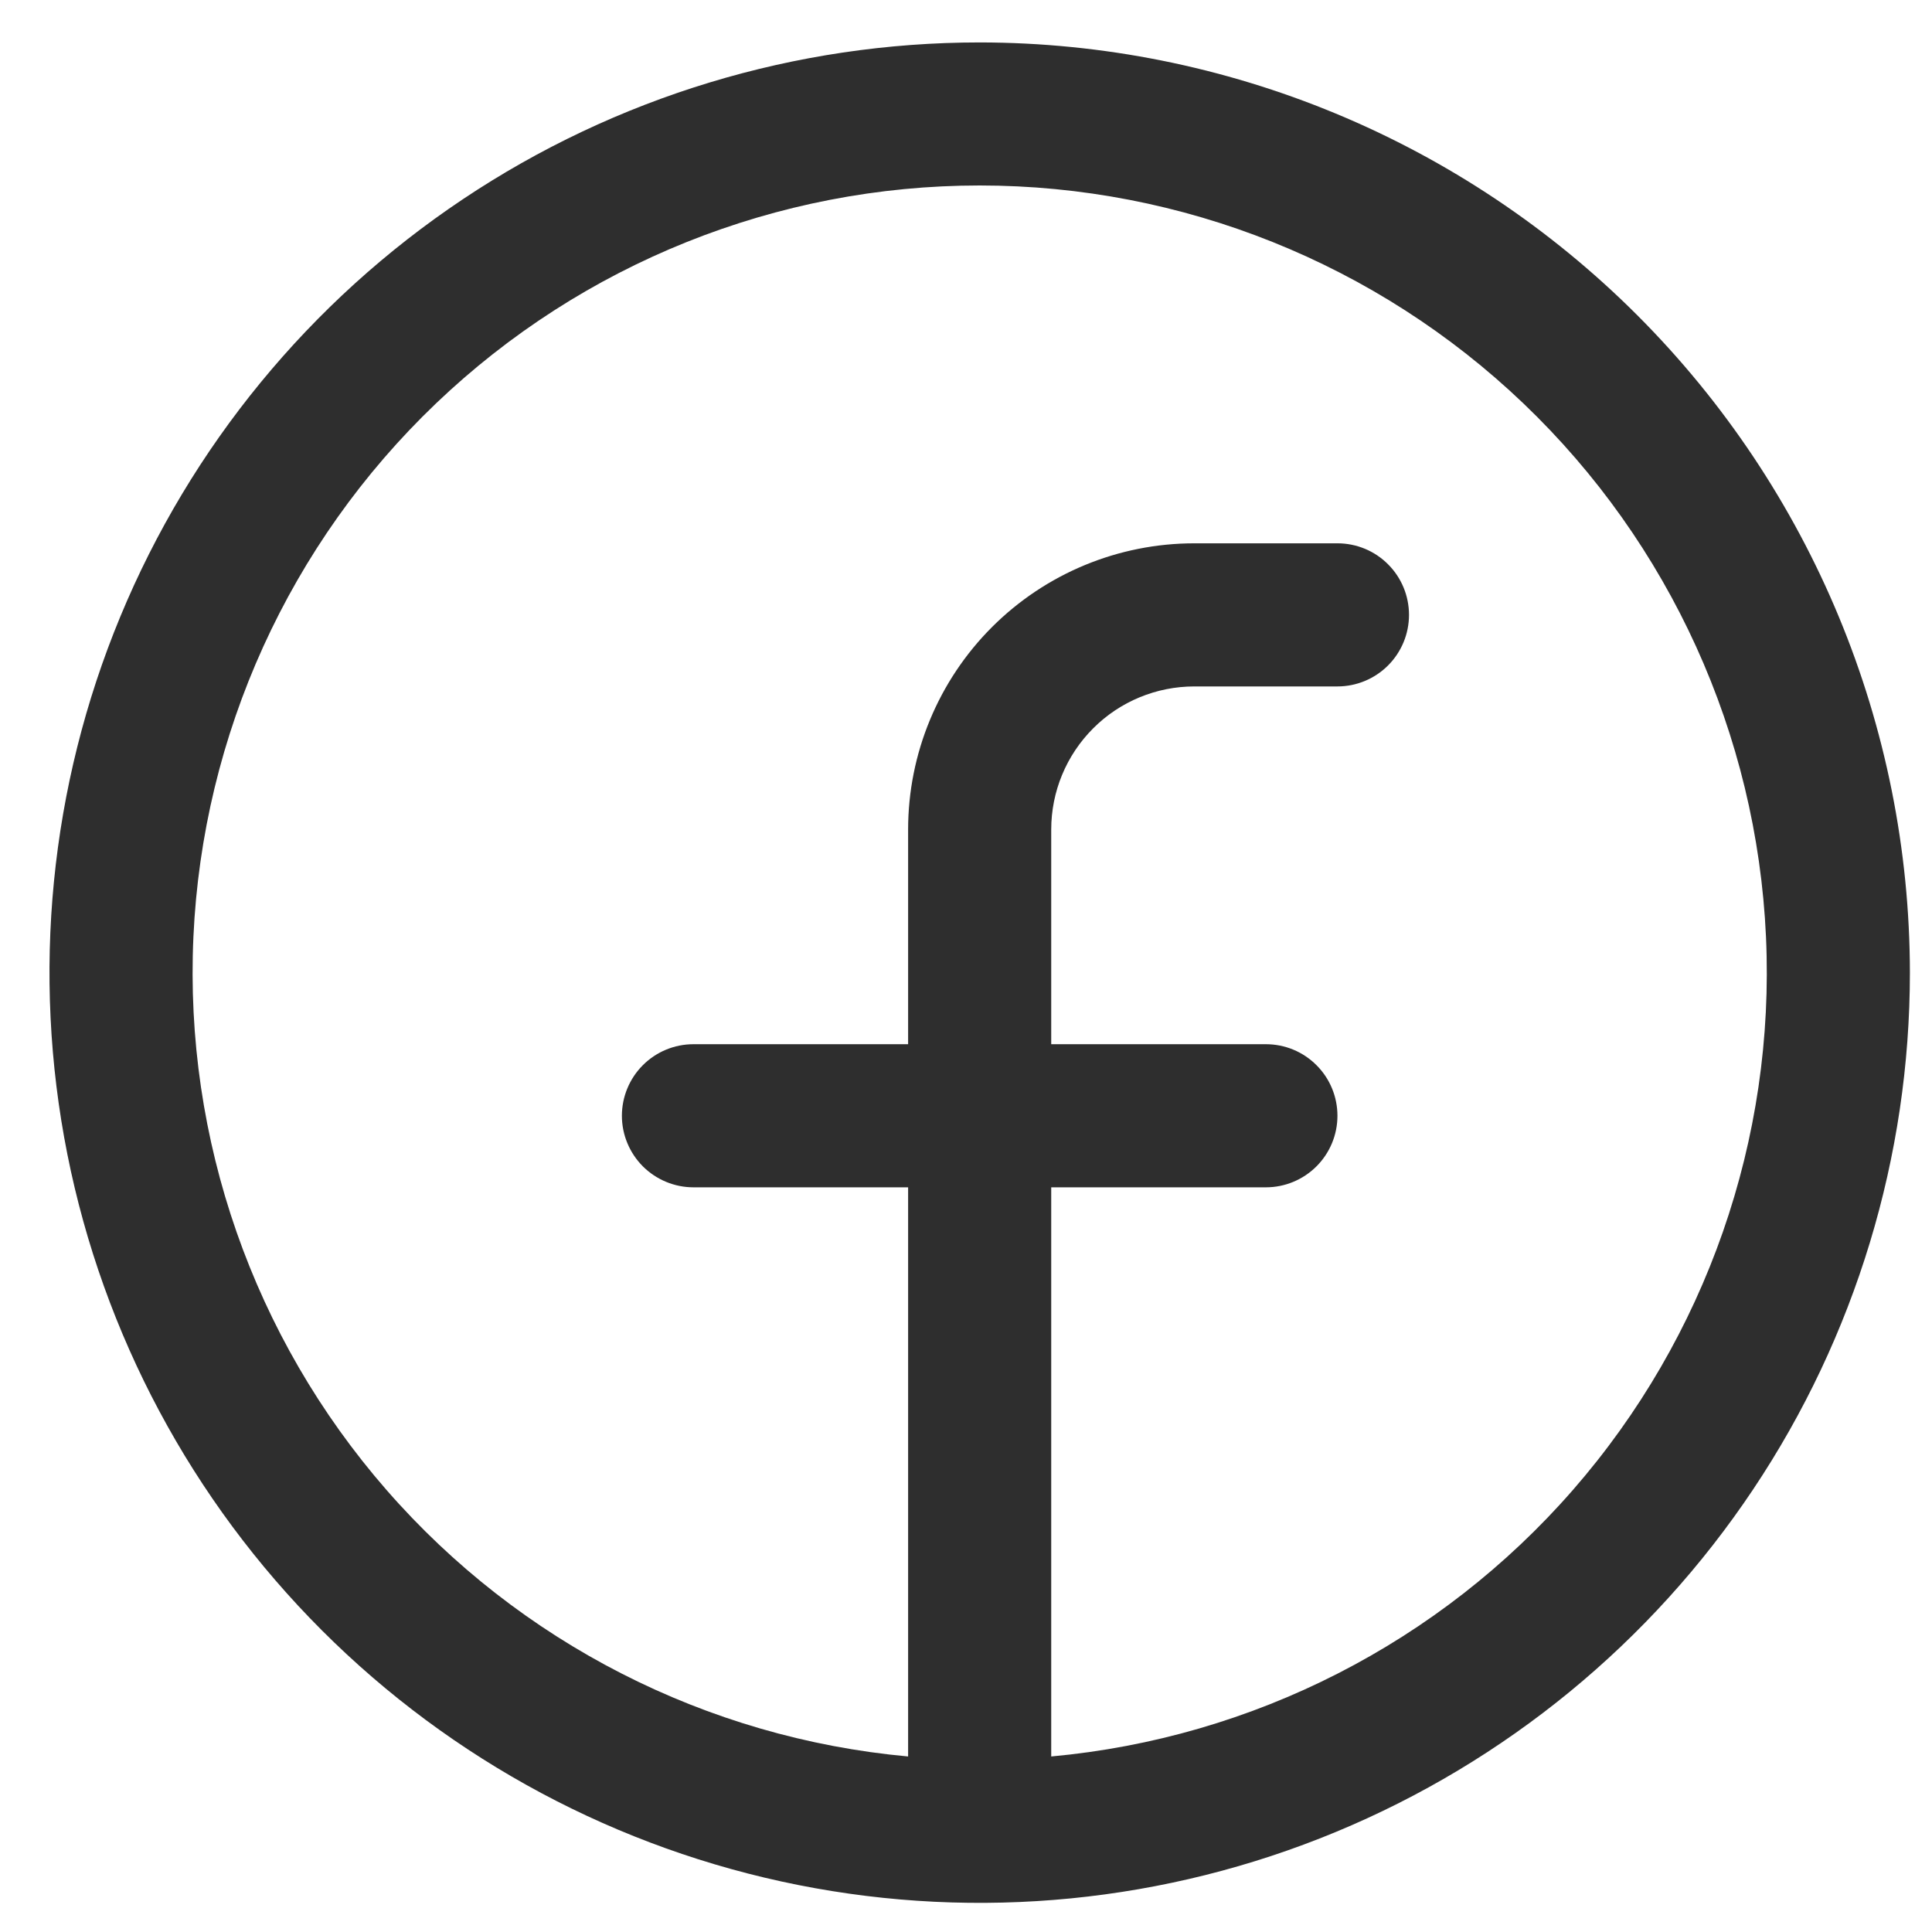
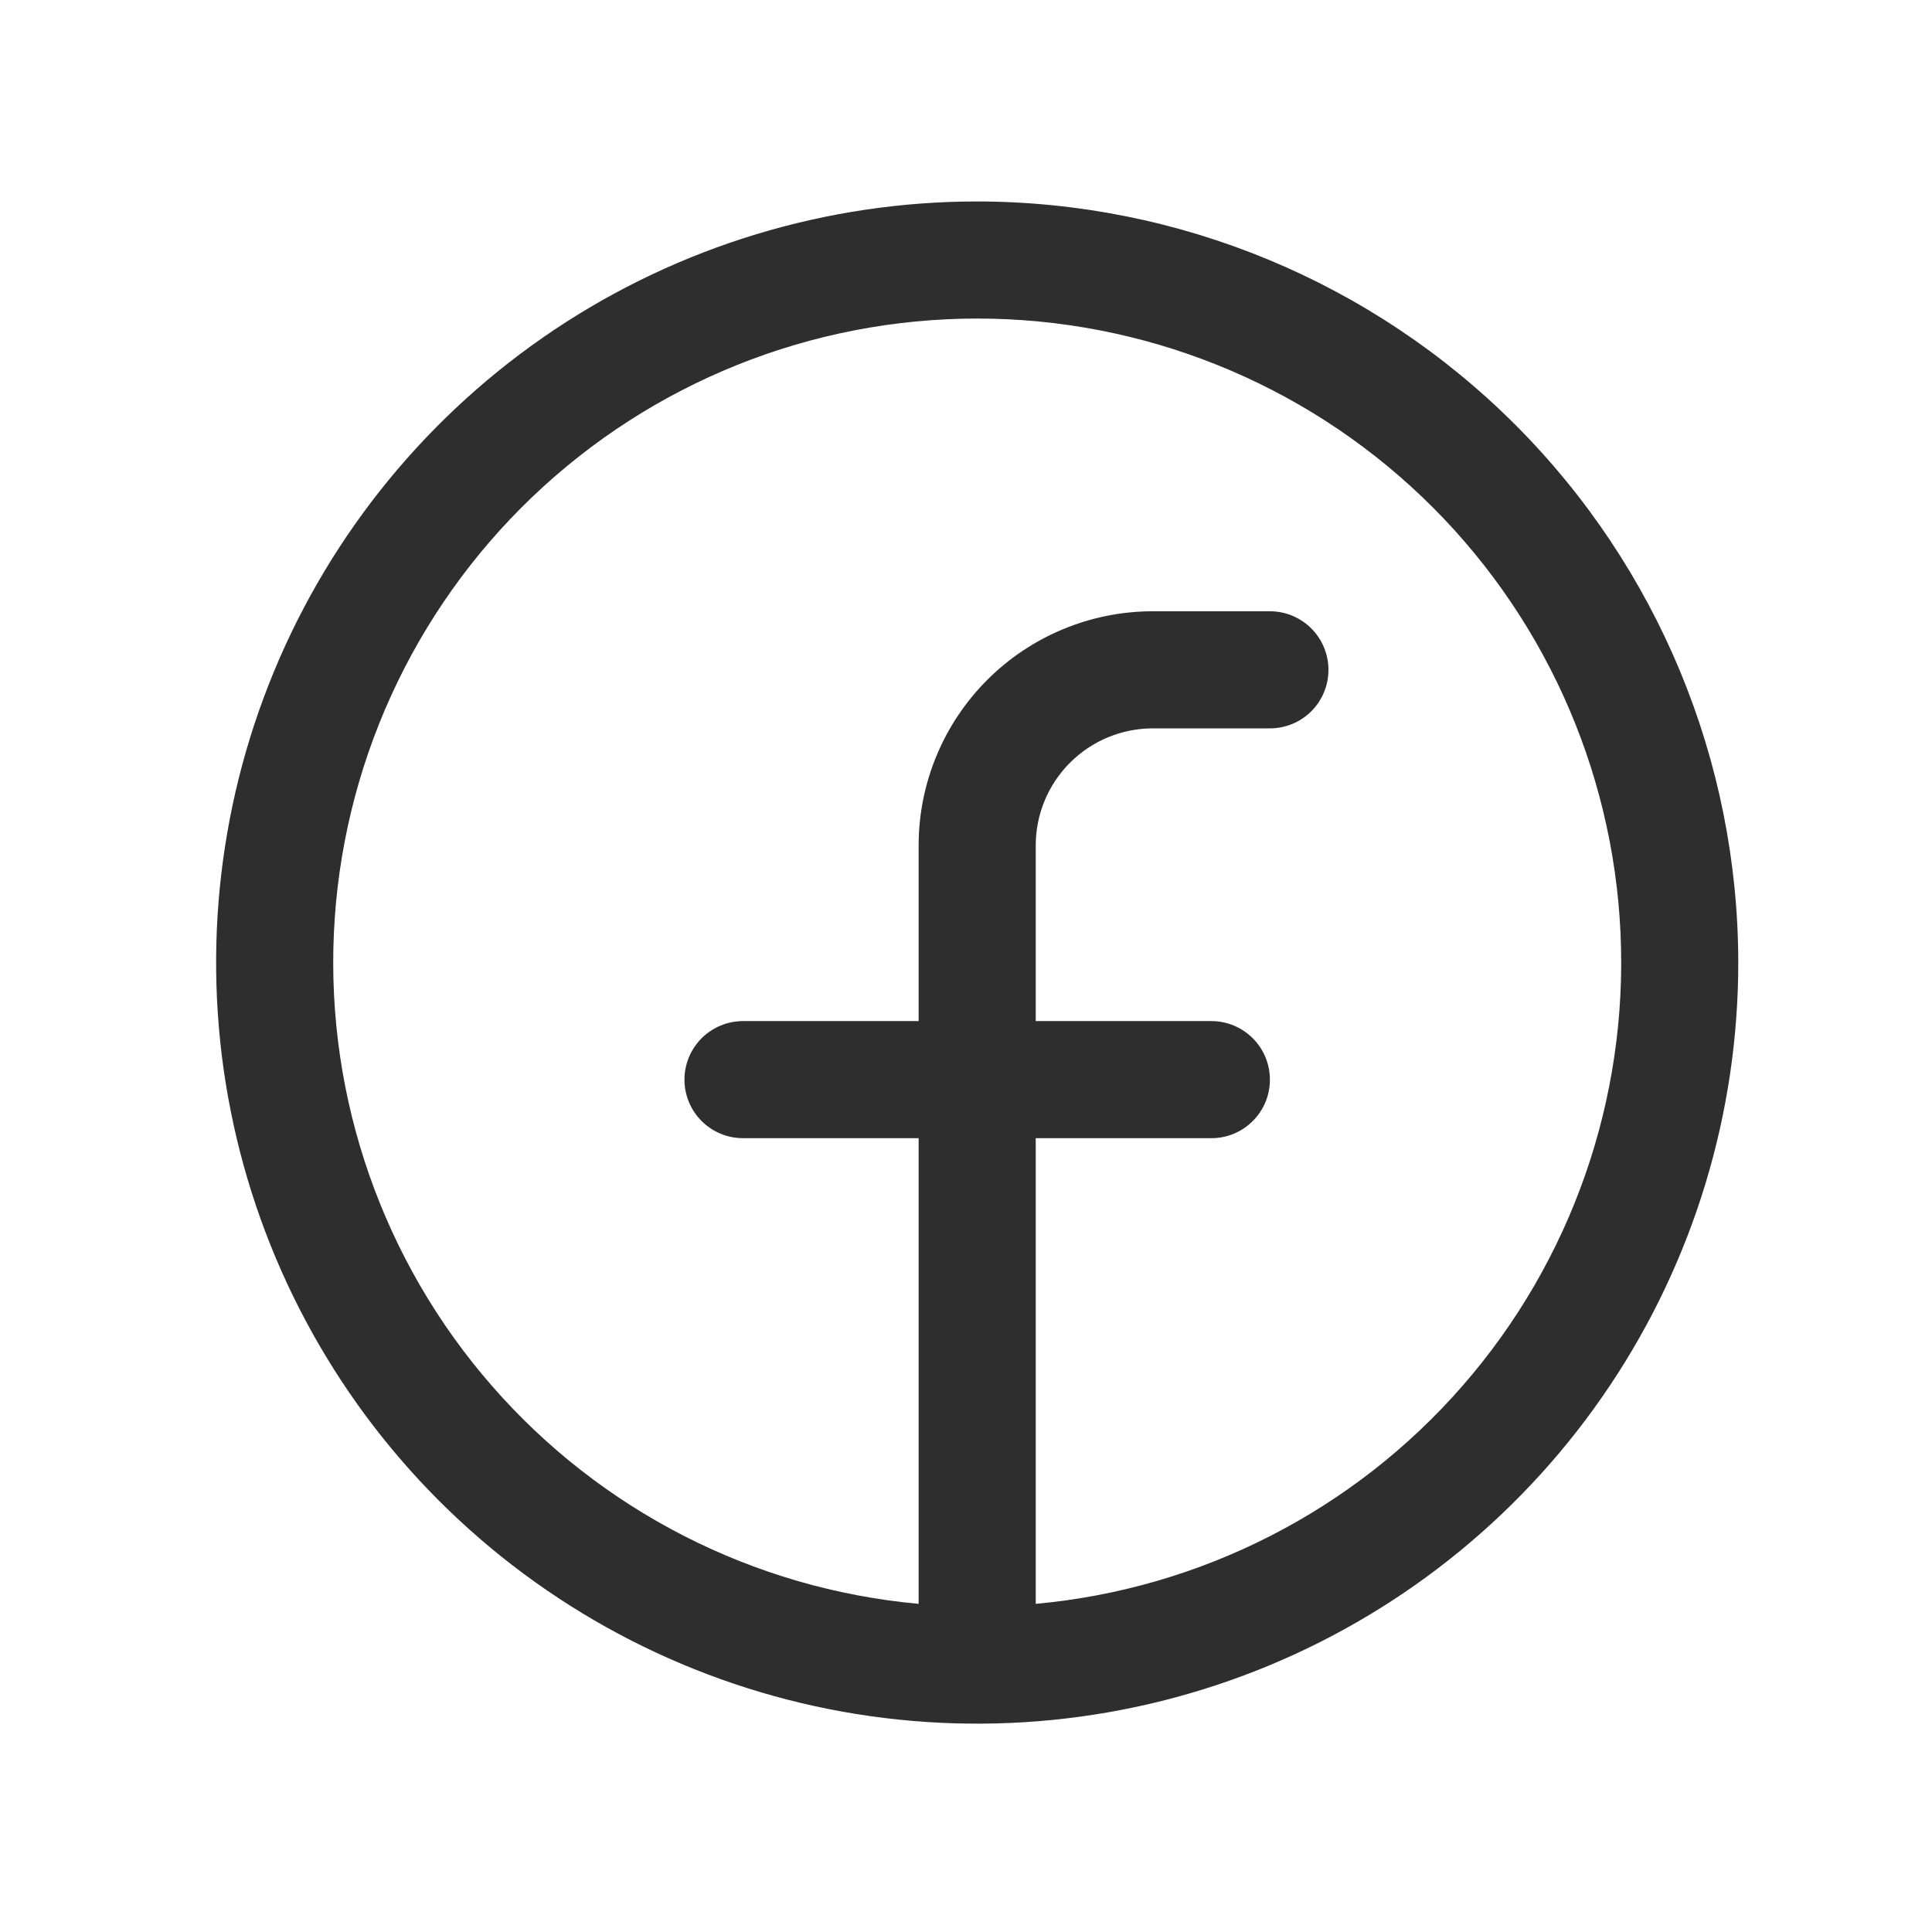
- <svg xmlns="http://www.w3.org/2000/svg" width="27" height="27" viewBox="0 0 27 27" fill="none">
-   <path d="M13.691 0.593C11.12 0.593 8.607 1.355 6.469 2.784C4.331 4.212 2.665 6.242 1.681 8.618C0.697 10.993 0.44 13.607 0.941 16.129C1.443 18.651 2.681 20.967 4.499 22.785C6.317 24.603 8.633 25.841 11.155 26.343C13.677 26.845 16.291 26.587 18.666 25.603C21.042 24.619 23.072 22.953 24.5 20.815C25.929 18.677 26.691 16.164 26.691 13.593C26.688 10.146 25.317 6.842 22.88 4.404C20.443 1.967 17.138 0.596 13.691 0.593ZM14.691 24.547V16.593H17.691C17.957 16.593 18.211 16.487 18.398 16.3C18.586 16.112 18.691 15.858 18.691 15.593C18.691 15.328 18.586 15.073 18.398 14.886C18.211 14.698 17.957 14.593 17.691 14.593H14.691V11.593C14.691 11.062 14.902 10.554 15.277 10.179C15.652 9.803 16.161 9.593 16.691 9.593H18.691C18.957 9.593 19.211 9.487 19.398 9.3C19.586 9.112 19.691 8.858 19.691 8.593C19.691 8.328 19.586 8.073 19.398 7.886C19.211 7.698 18.957 7.593 18.691 7.593H16.691C15.63 7.593 14.613 8.014 13.863 8.764C13.113 9.514 12.691 10.532 12.691 11.593V14.593H9.691C9.426 14.593 9.172 14.698 8.984 14.886C8.797 15.073 8.691 15.328 8.691 15.593C8.691 15.858 8.797 16.112 8.984 16.3C9.172 16.487 9.426 16.593 9.691 16.593H12.691V24.547C9.872 24.289 7.261 22.955 5.401 20.822C3.54 18.688 2.574 15.919 2.703 13.092C2.832 10.264 4.046 7.594 6.092 5.639C8.139 3.683 10.861 2.592 13.691 2.592C16.522 2.592 19.244 3.683 21.291 5.639C23.337 7.594 24.551 10.264 24.68 13.092C24.809 15.919 23.843 18.688 21.982 20.822C20.122 22.955 17.51 24.289 14.691 24.547Z" fill="#2E2E2E" />
+ <svg xmlns="http://www.w3.org/2000/svg" width="33" height="33" viewBox="0 0 33 33" fill="none">
+   <path d="M16.691 3.441C14.12 3.441 11.607 4.204 9.469 5.632C7.331 7.061 5.665 9.091 4.681 11.466C3.697 13.842 3.44 16.456 3.941 18.978C4.443 21.499 5.681 23.816 7.499 25.634C9.317 27.452 11.633 28.69 14.155 29.192C16.677 29.693 19.291 29.436 21.666 28.452C24.042 27.468 26.072 25.802 27.5 23.664C28.929 21.526 29.691 19.013 29.691 16.441C29.688 12.995 28.317 9.69 25.88 7.253C23.443 4.816 20.138 3.445 16.691 3.441ZM17.691 27.395V19.441H20.691C20.957 19.441 21.211 19.336 21.398 19.148C21.586 18.961 21.691 18.707 21.691 18.441C21.691 18.176 21.586 17.922 21.398 17.734C21.211 17.547 20.957 17.441 20.691 17.441H17.691V14.441C17.691 13.911 17.902 13.402 18.277 13.027C18.652 12.652 19.161 12.441 19.691 12.441H21.691C21.957 12.441 22.211 12.336 22.398 12.149C22.586 11.961 22.691 11.707 22.691 11.441C22.691 11.176 22.586 10.922 22.398 10.734C22.211 10.547 21.957 10.441 21.691 10.441H19.691C18.631 10.441 17.613 10.863 16.863 11.613C16.113 12.363 15.691 13.38 15.691 14.441V17.441H12.691C12.426 17.441 12.172 17.547 11.984 17.734C11.797 17.922 11.691 18.176 11.691 18.441C11.691 18.707 11.797 18.961 11.984 19.148C12.172 19.336 12.426 19.441 12.691 19.441H15.691V27.395C12.872 27.138 10.261 25.804 8.401 23.67C6.54 21.537 5.574 18.768 5.703 15.94C5.832 13.112 7.046 10.443 9.092 8.488C11.139 6.532 13.861 5.441 16.691 5.441C19.522 5.441 22.244 6.532 24.291 8.488C26.337 10.443 27.551 13.112 27.68 15.94C27.809 18.768 26.843 21.537 24.982 23.67C23.122 25.804 20.51 27.138 17.691 27.395Z" fill="#2E2E2E" />
</svg>
